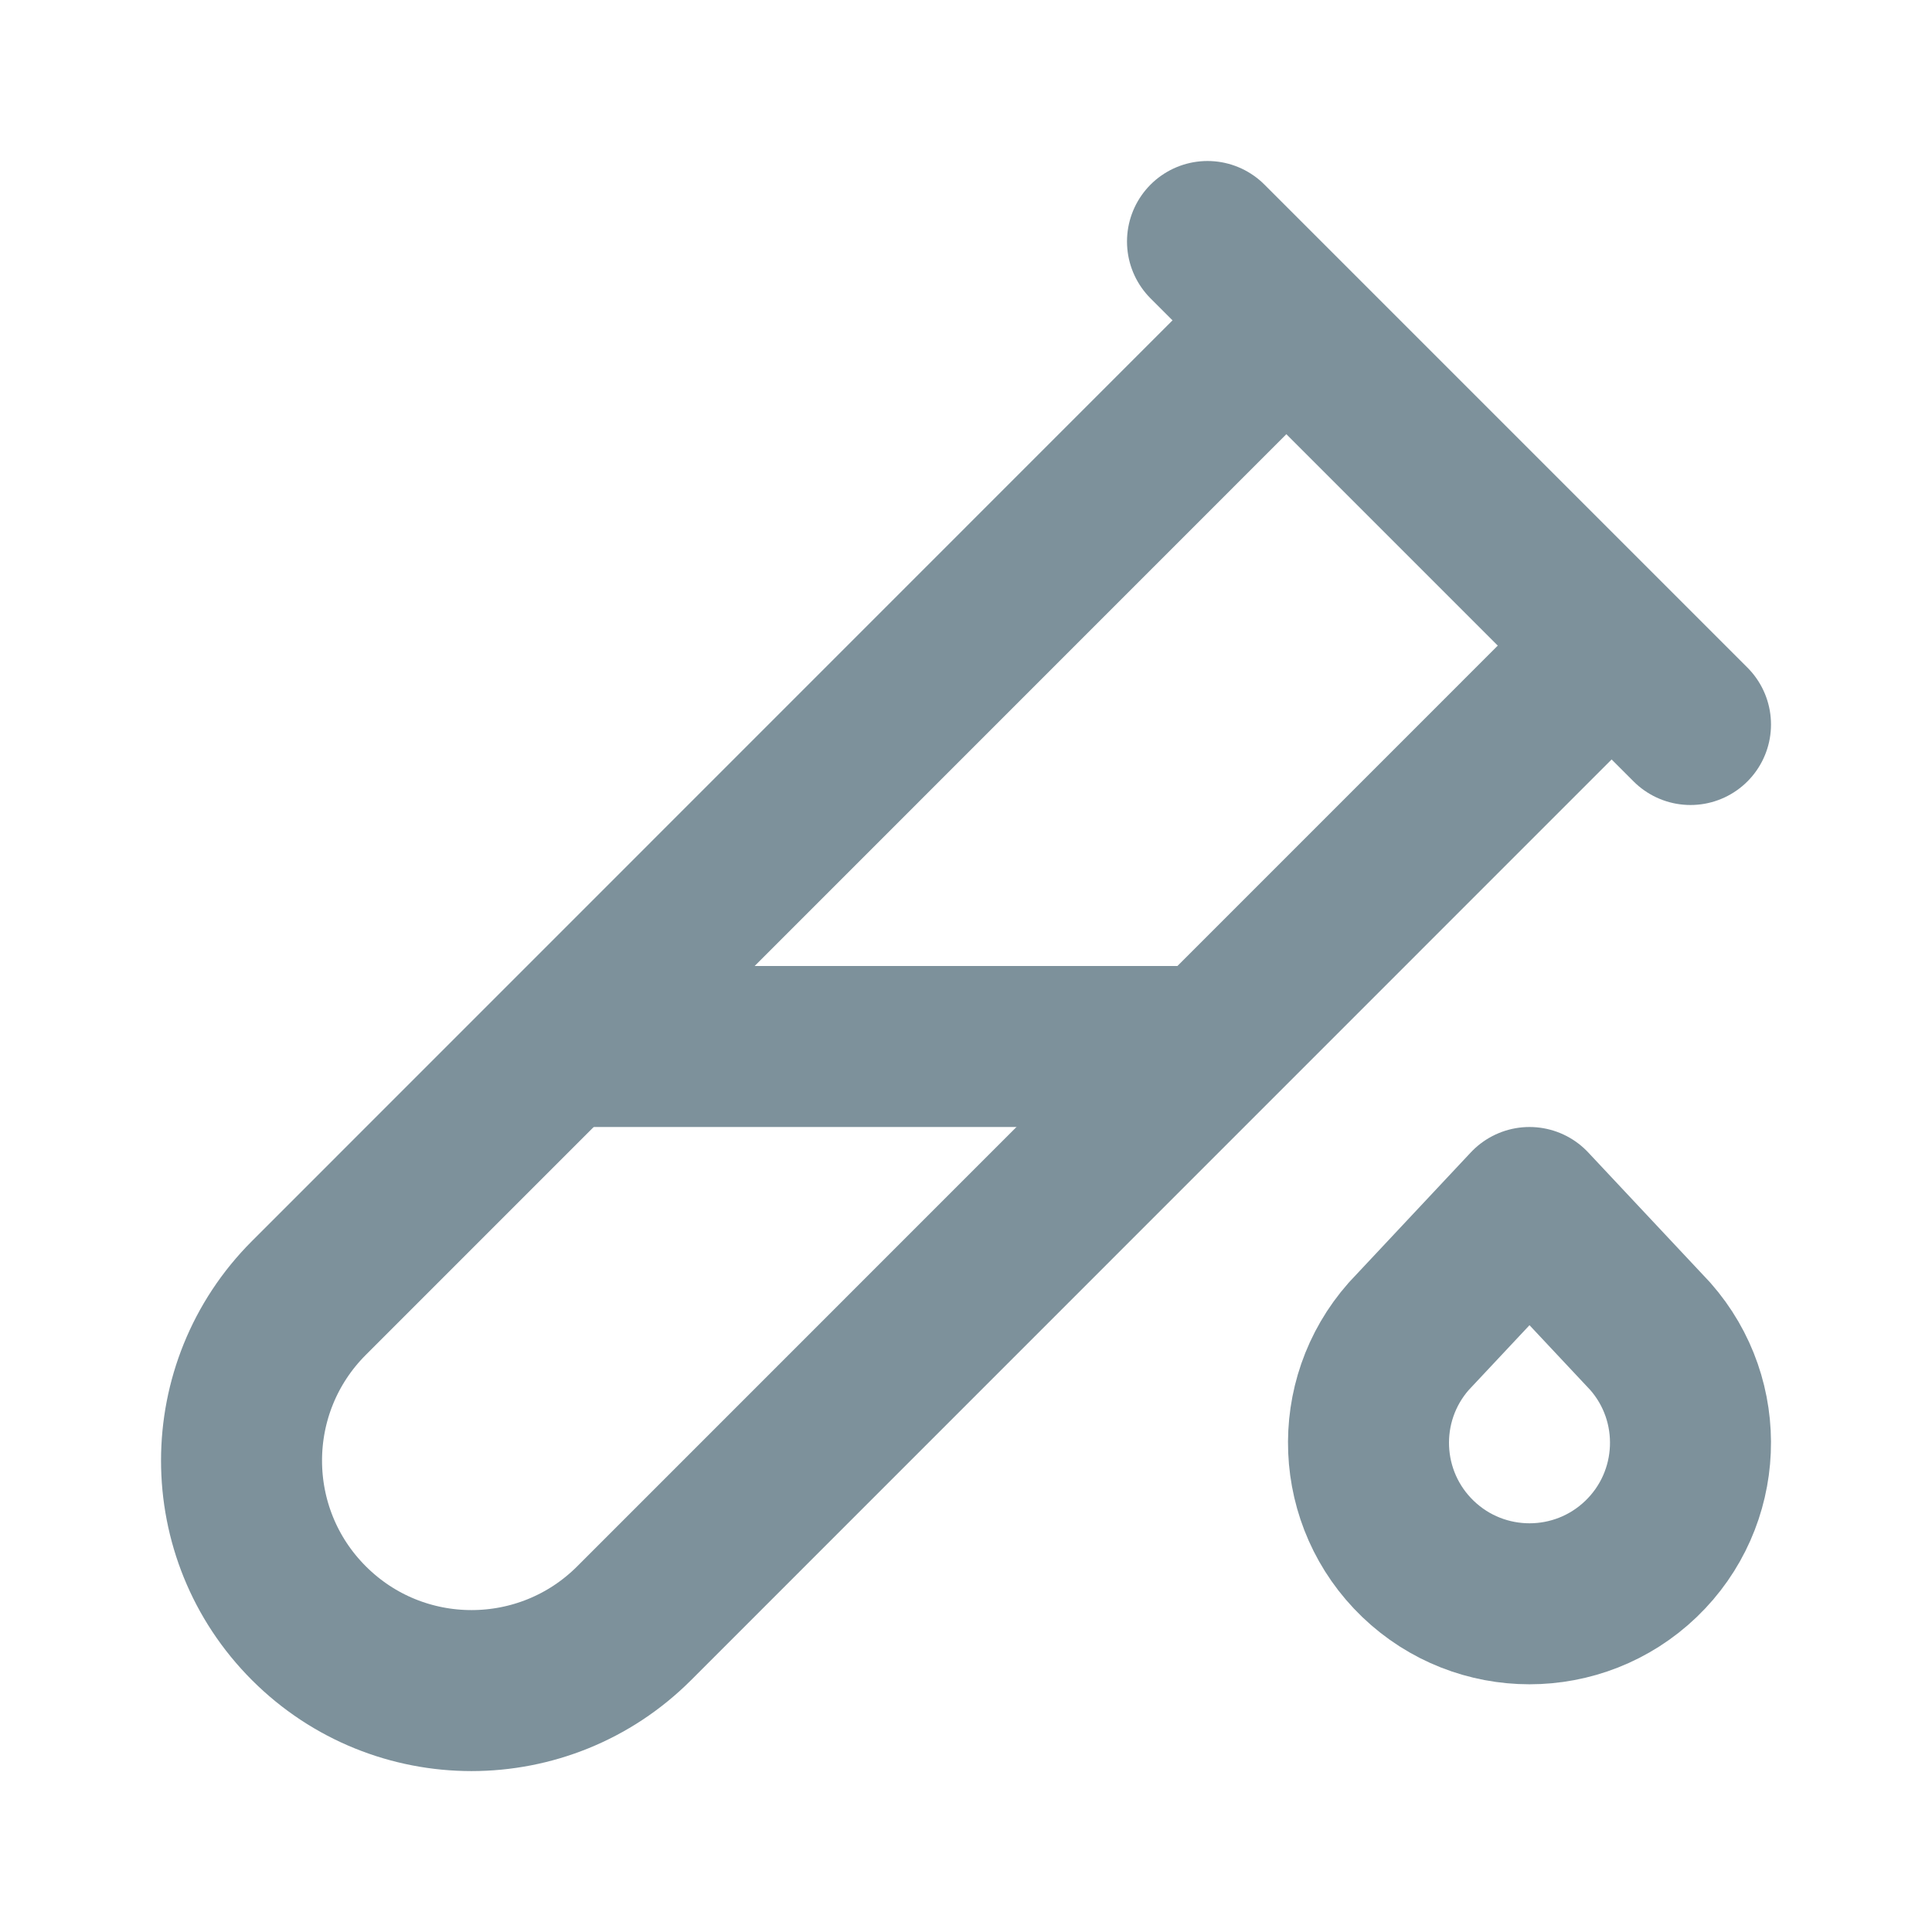
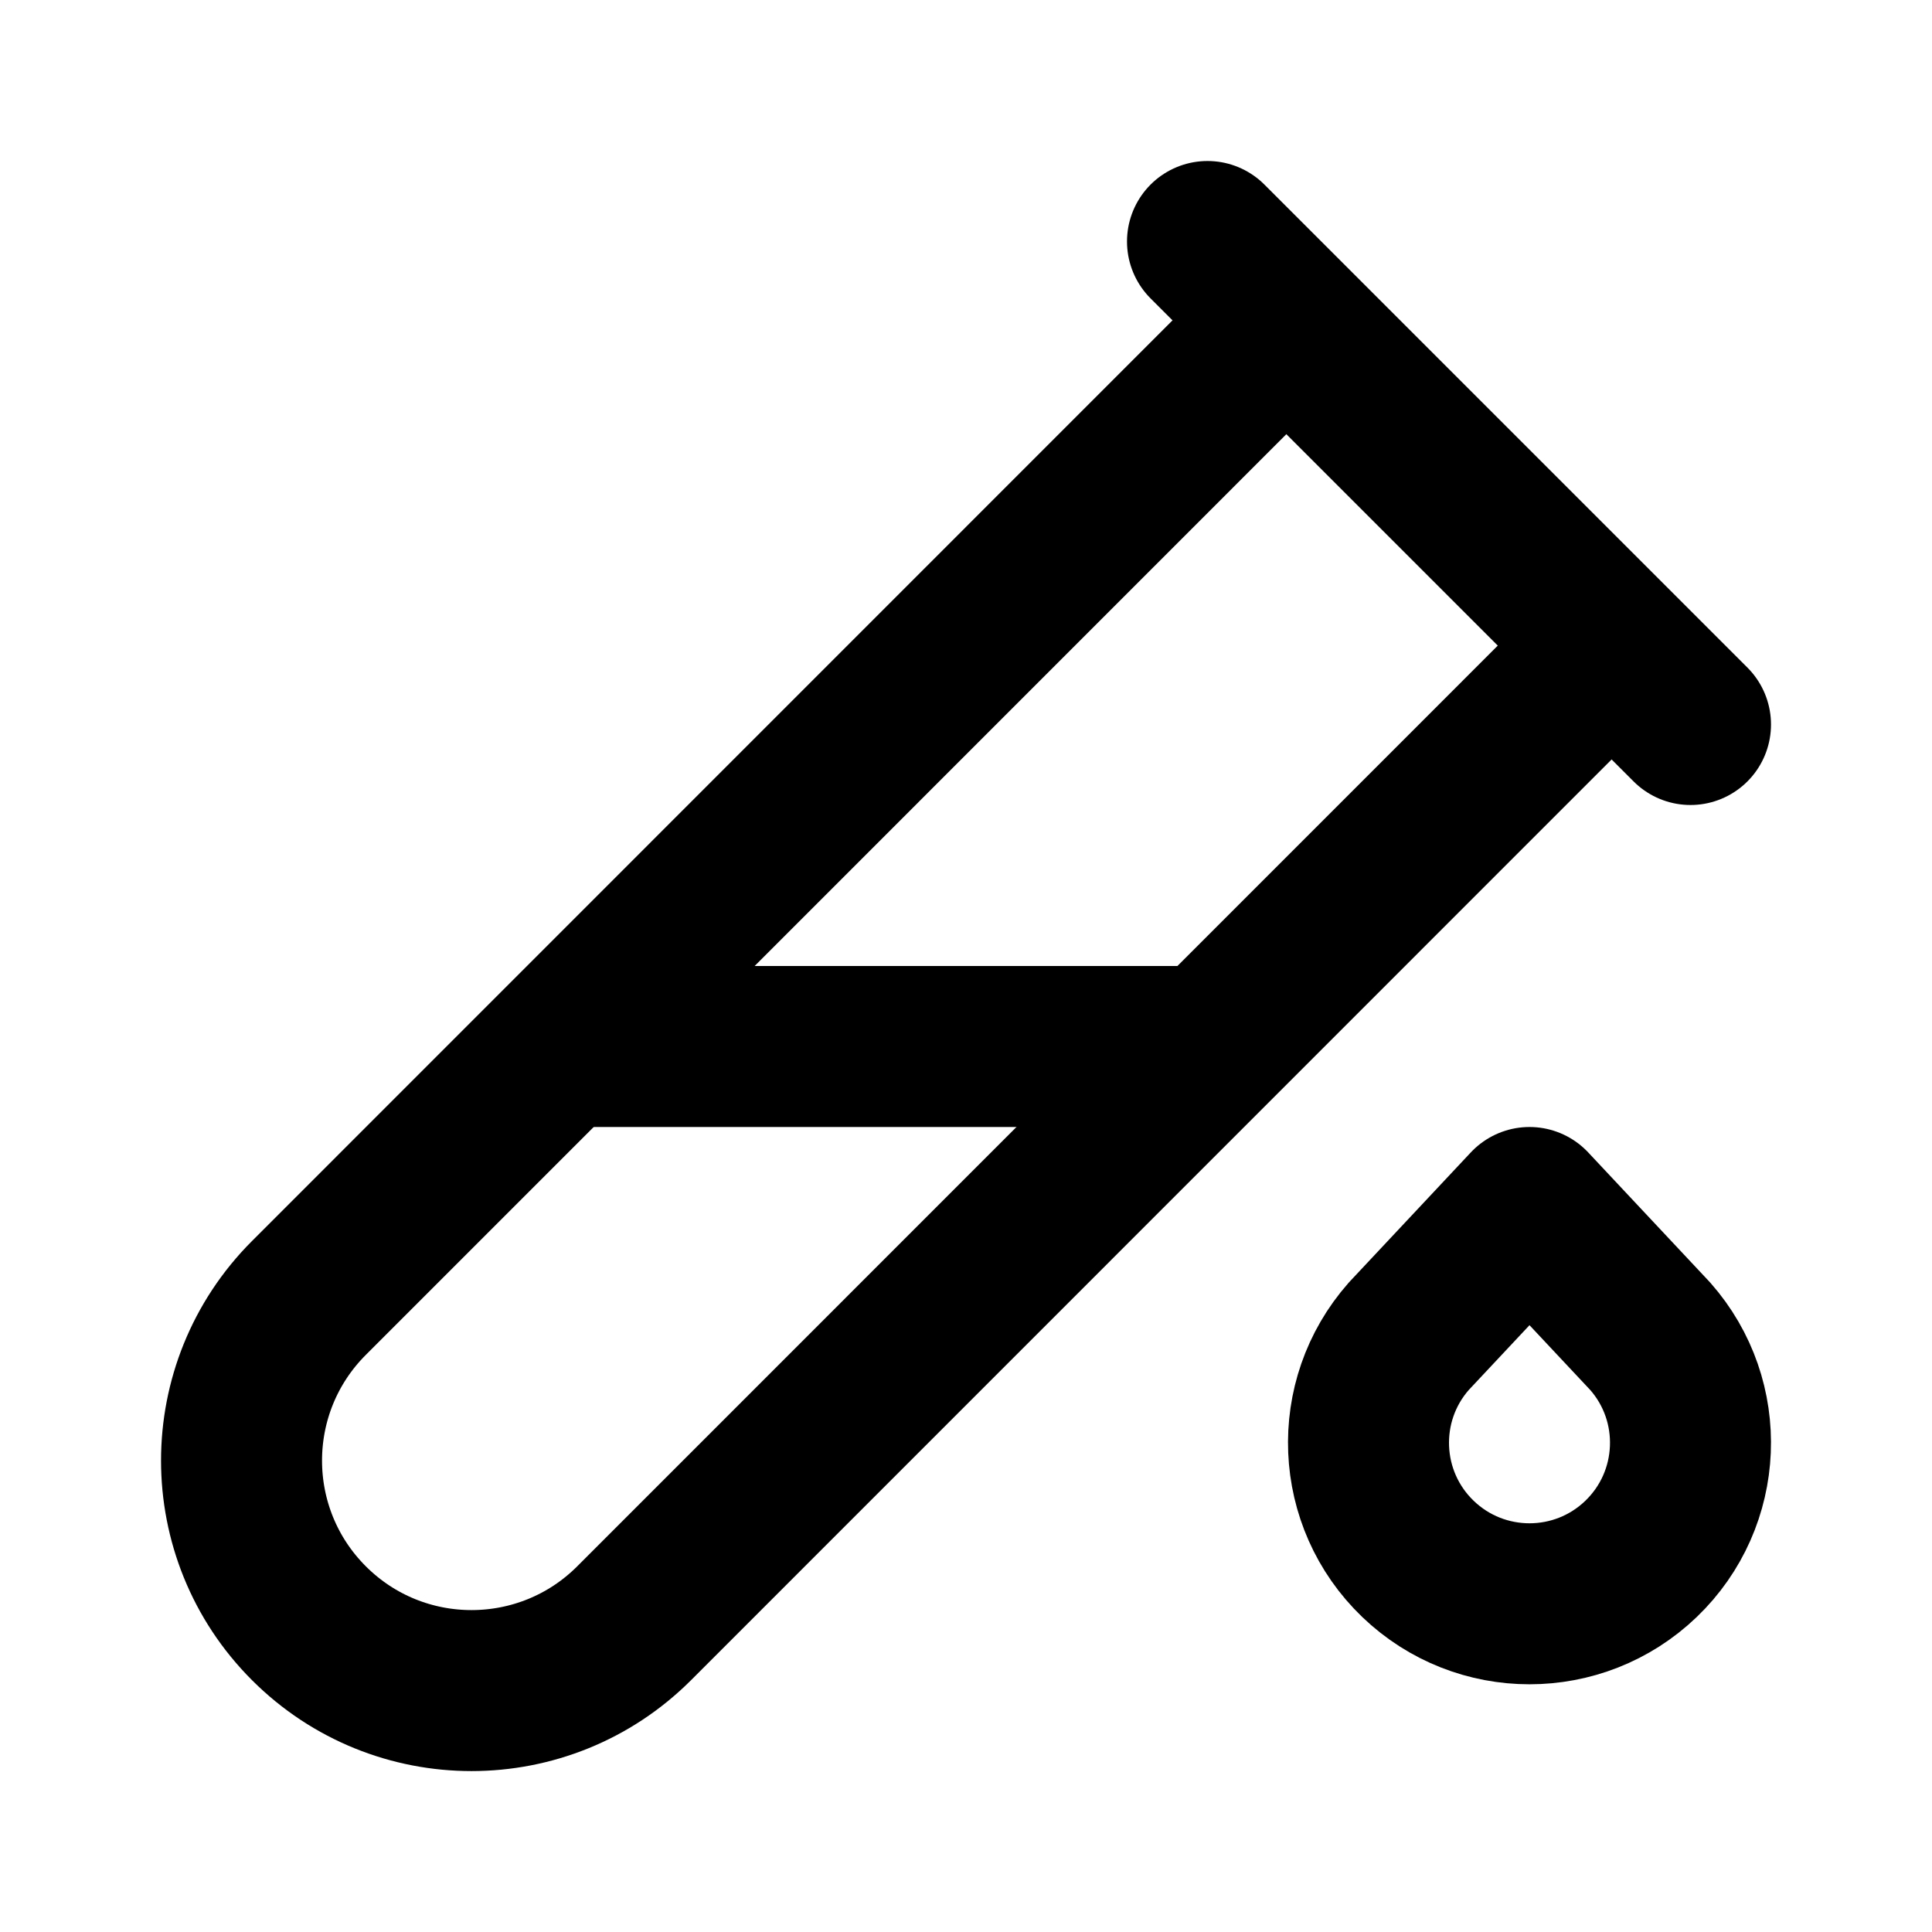
- <svg xmlns="http://www.w3.org/2000/svg" class="icon icon-tabler icon-tabler-test-pipe" width="24" height="24" viewBox="0 0 24 24" stroke-width="2" stroke="#7D919B" fill="none" stroke-linecap="round" stroke-linejoin="round">
+ <svg xmlns="http://www.w3.org/2000/svg" class="icon icon-tabler icon-tabler-test-pipe" width="24" height="24" viewBox="0 0 24 24" stroke-width="2" stroke="currentColor" fill="none" stroke-linecap="round" stroke-linejoin="round">
  <path stroke="none" d="M0 0h24v24H0z" fill="none">
	</path>
  <path d="M20 8.04l-12.122 12.124a2.857 2.857 0 1 1 -4.041 -4.04l12.122 -12.124">
	</path>
  <path d="M7 13h8">
	</path>
  <path d="M19 15l1.5 1.6a2 2 0 1 1 -3 0l1.5 -1.6z">
	</path>
  <path d="M15 3l6 6">
	</path>
</svg>
